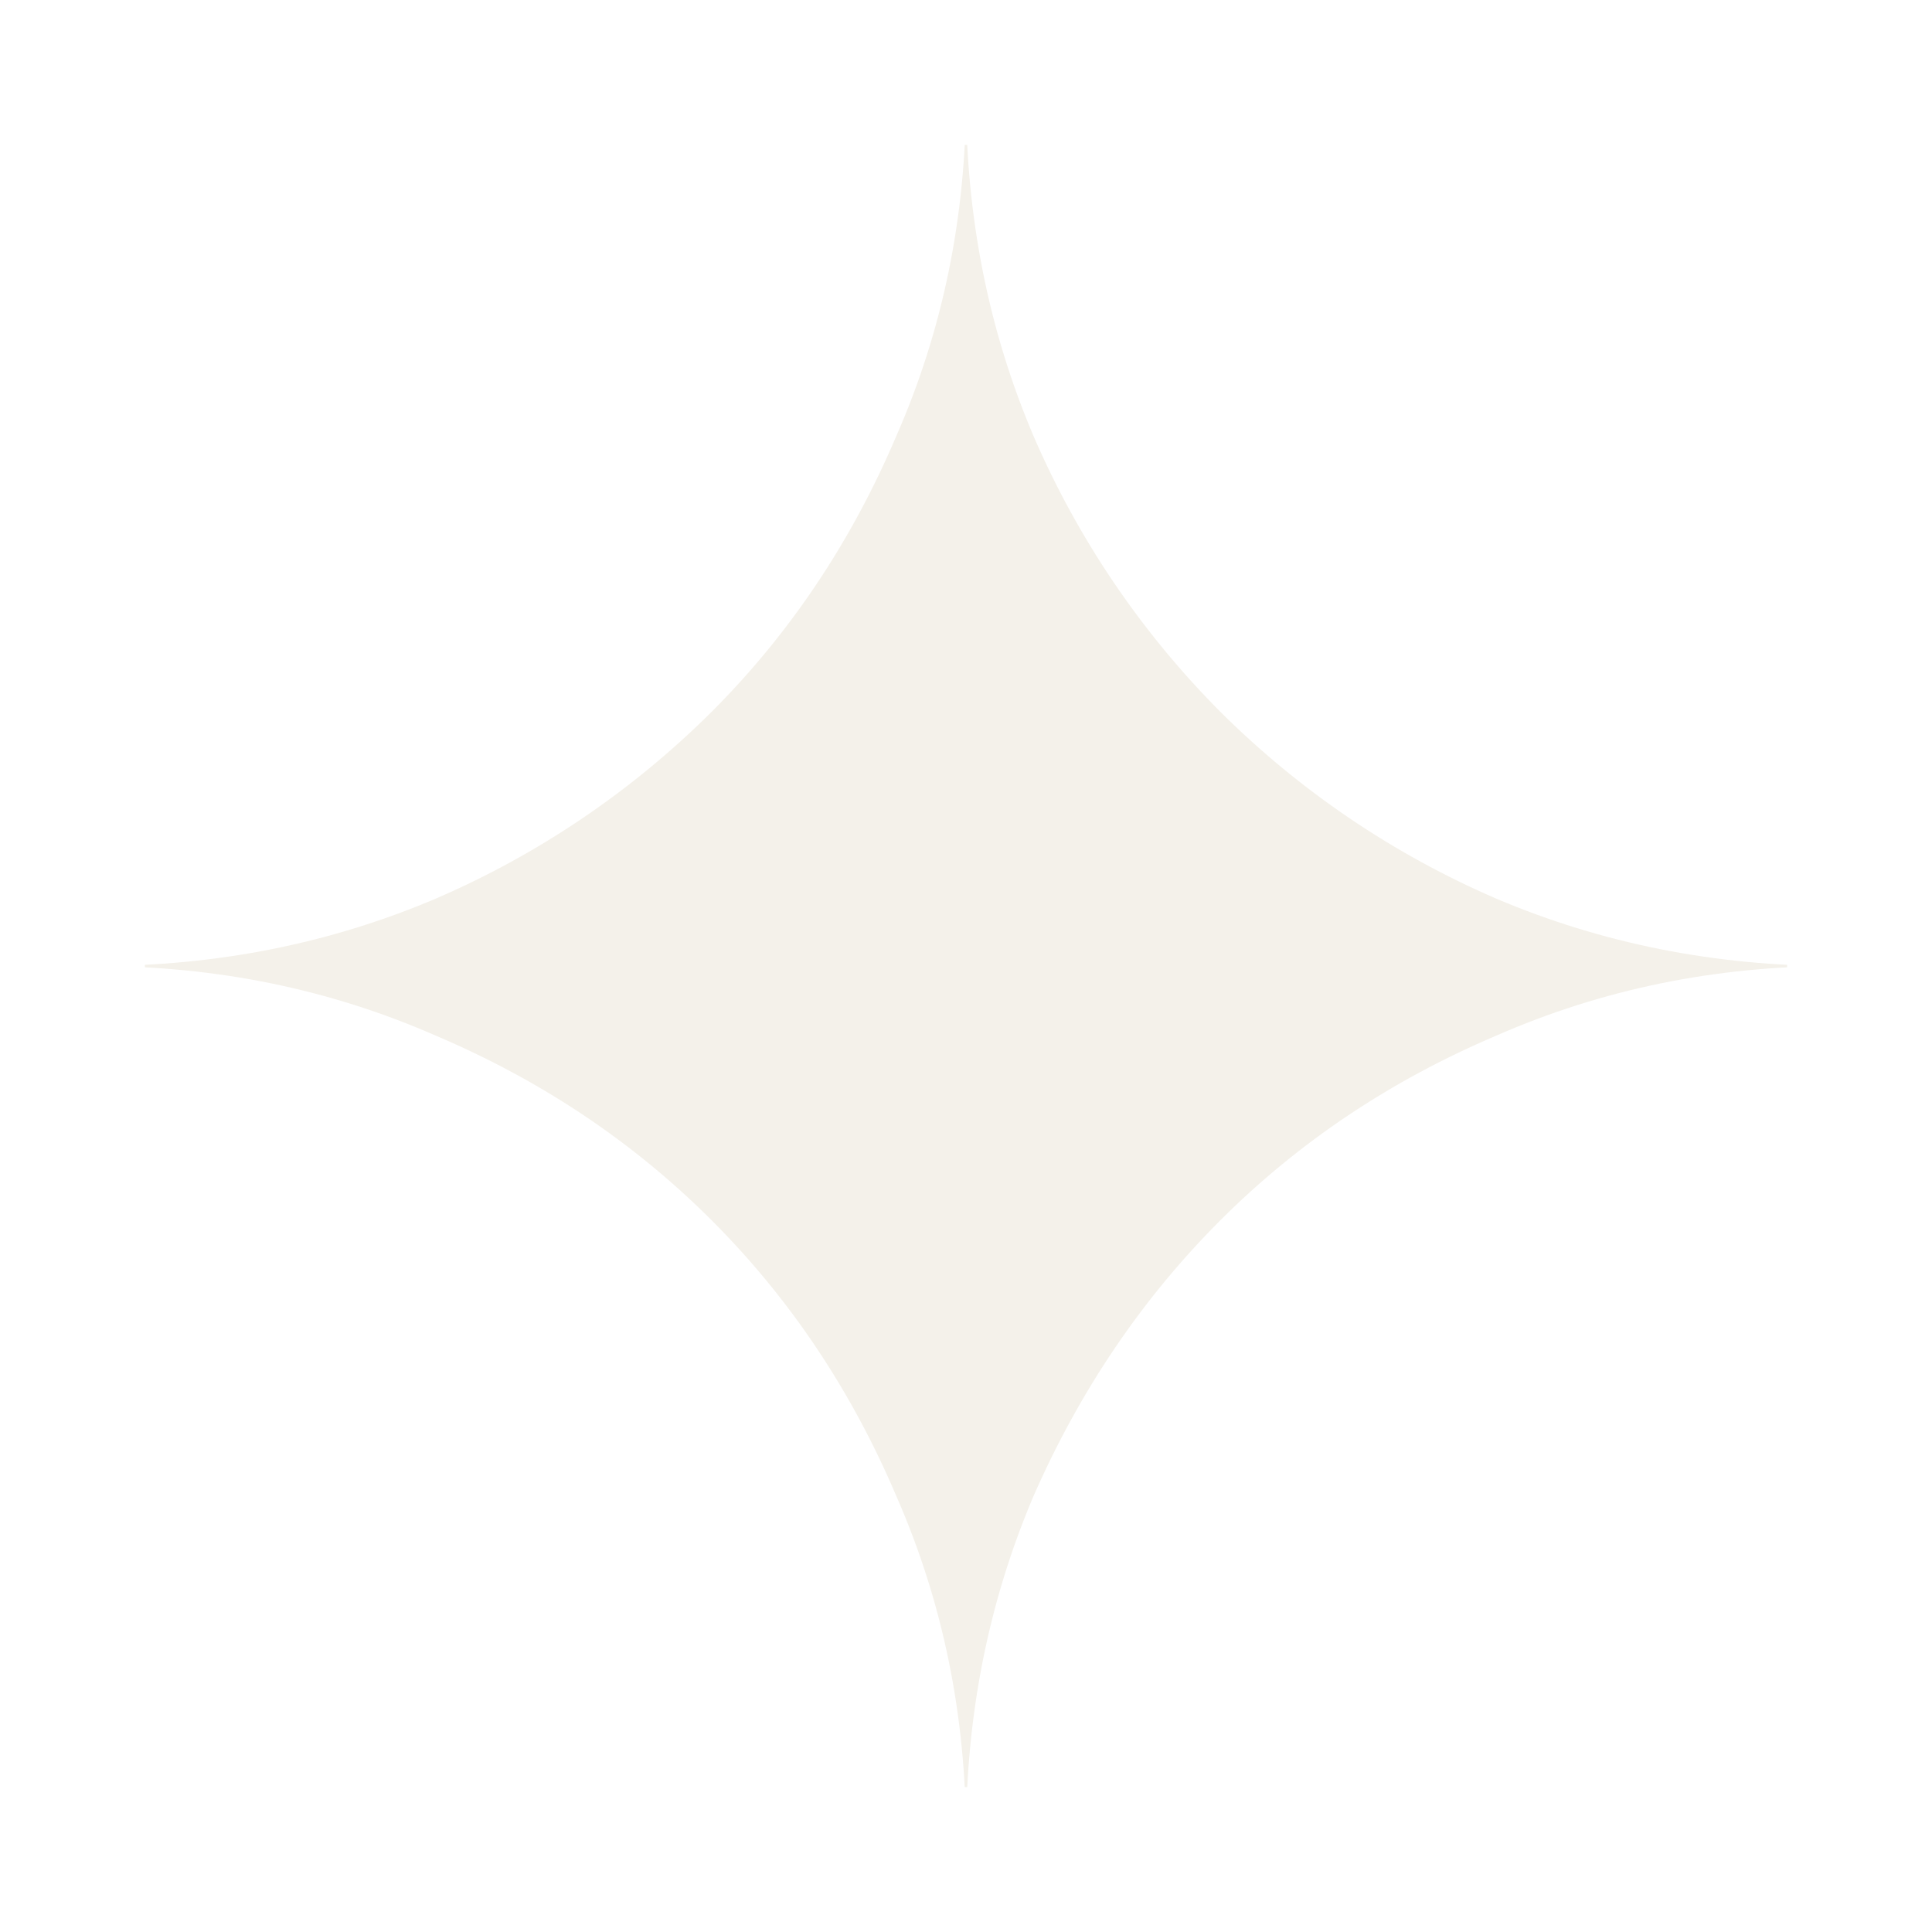
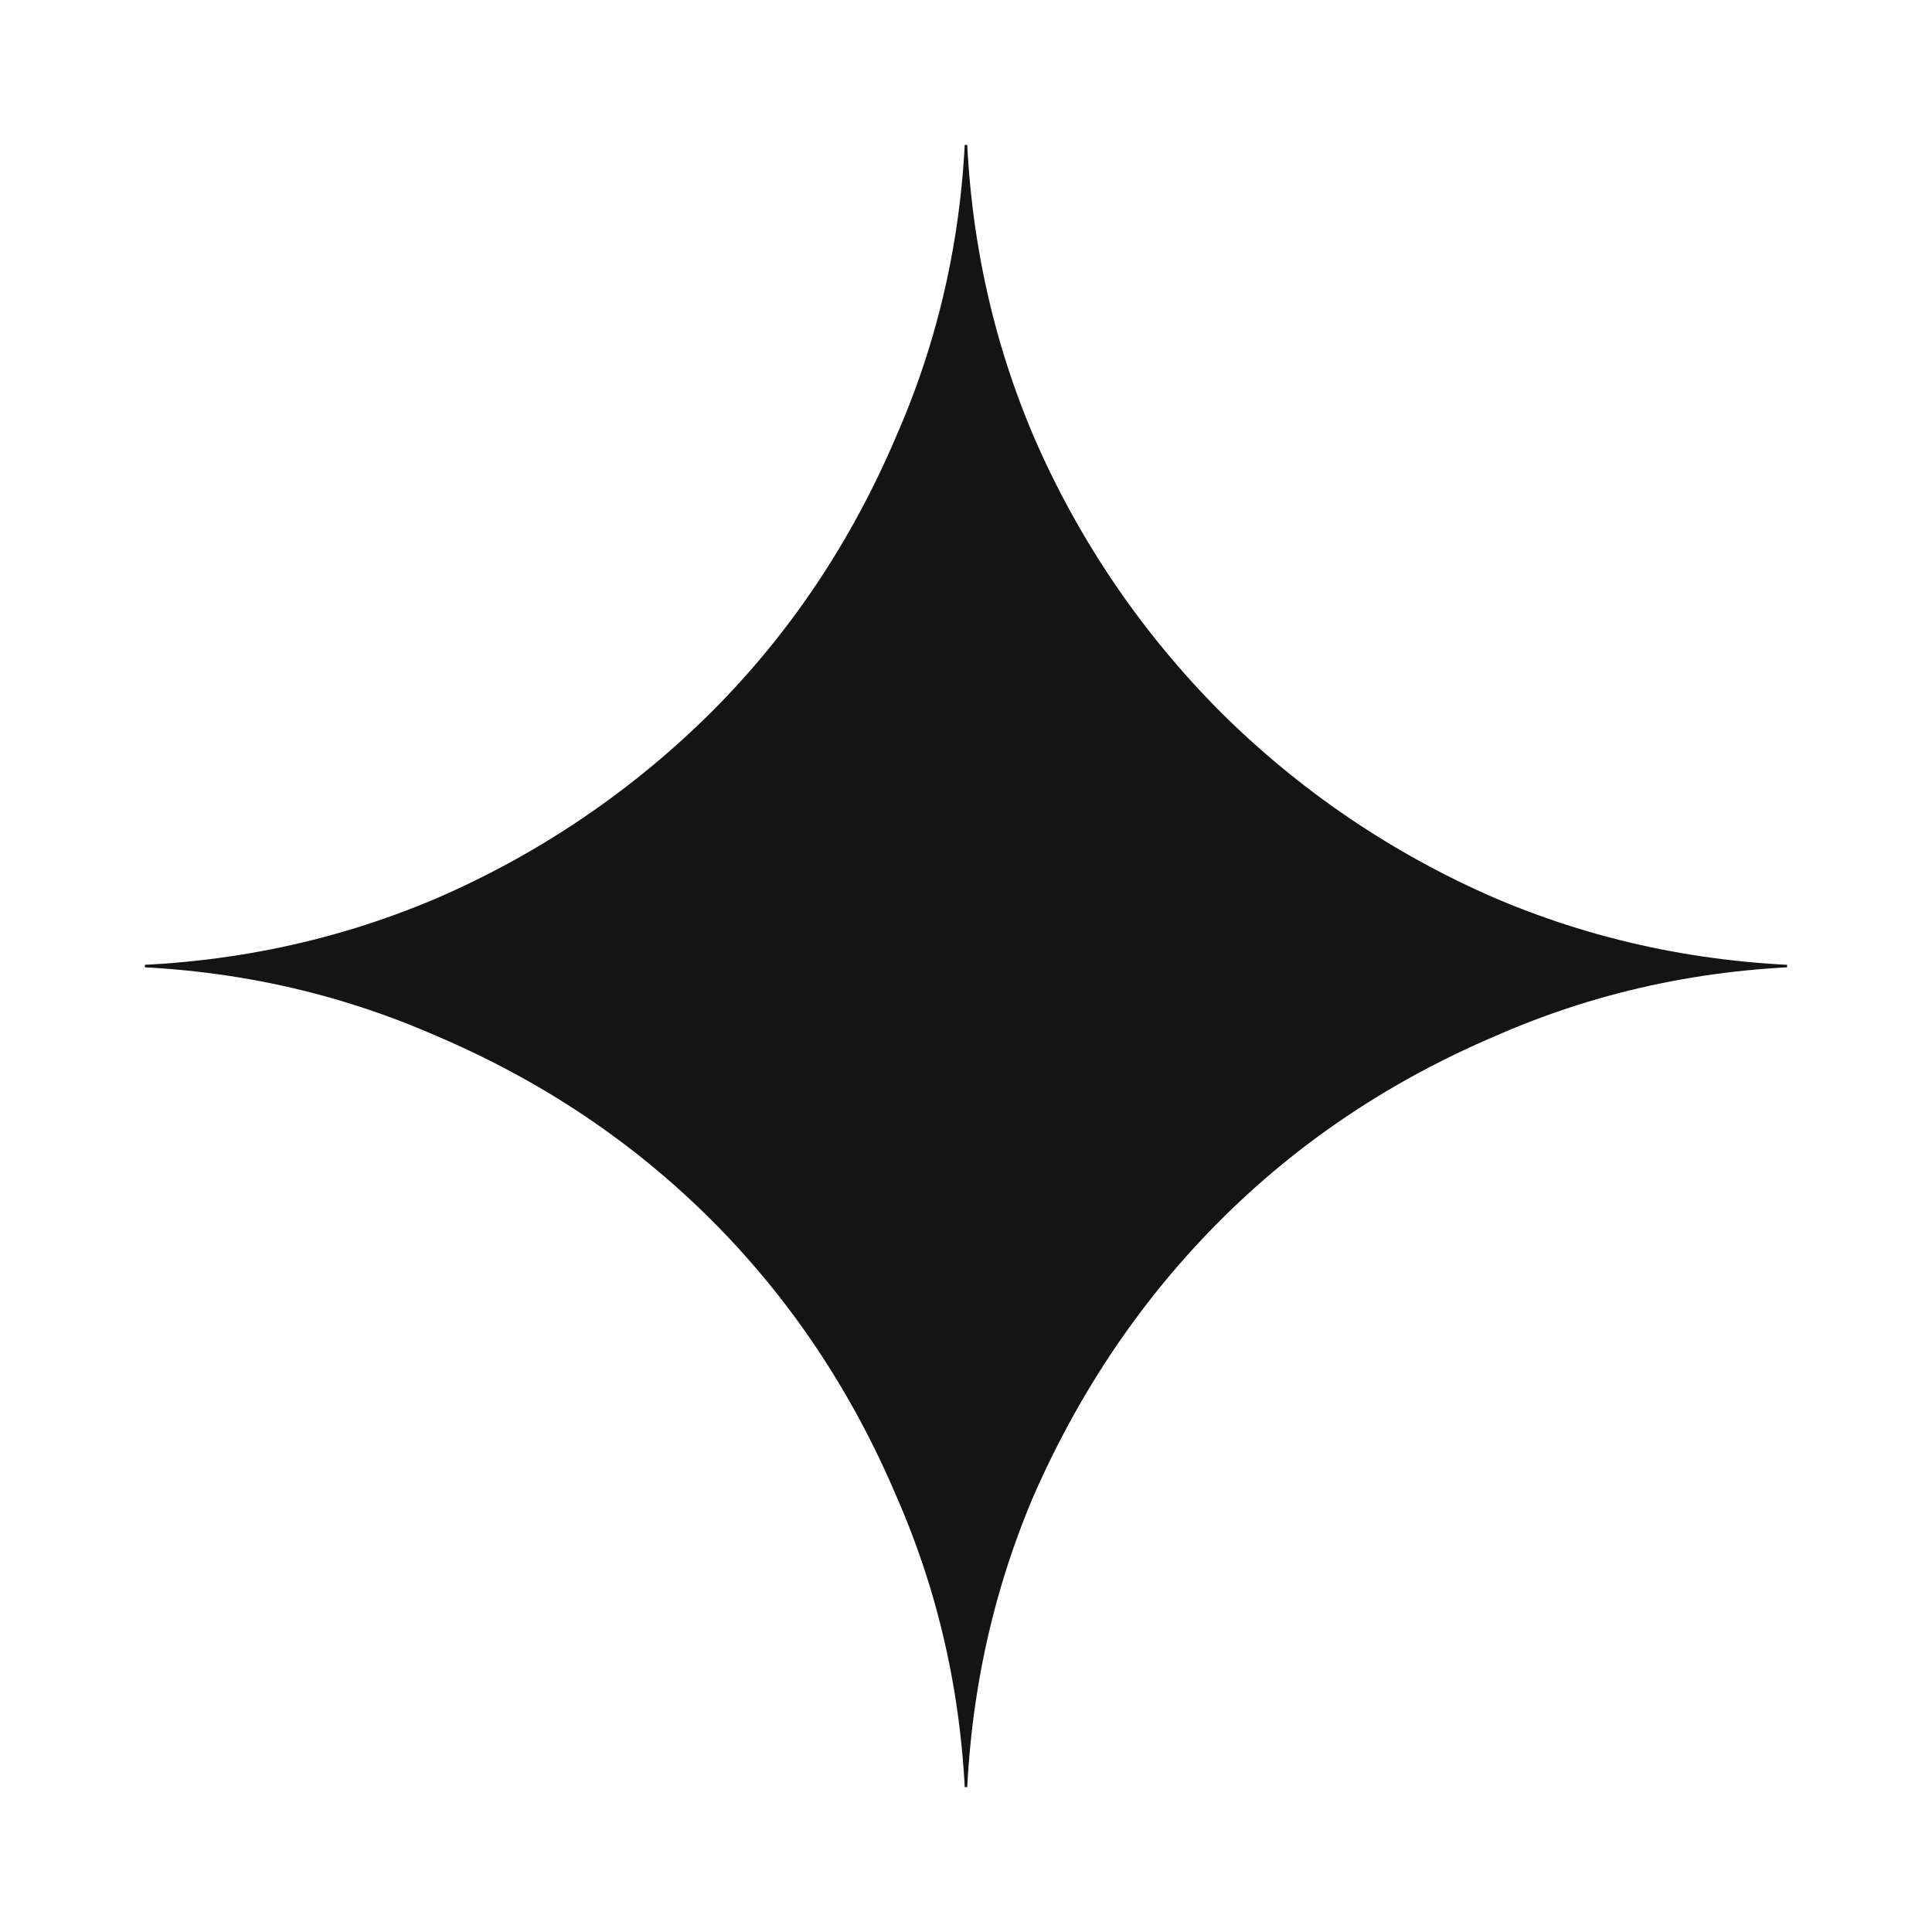
<svg xmlns="http://www.w3.org/2000/svg" fill="none" viewBox="30 30 40 40">
  <clipPath id="a">
    <path d="m33 33.001h34v34h-34z" />
  </clipPath>
  <g clip-path="url(#a)">
-     <path d="m48.56 60.981c.96 2.19 1.44 4.53 1.44 7.02 0-2.49.465-4.83 1.395-7.02.96-2.19 2.25-4.095 3.87-5.715s3.525-2.895 5.715-3.825c2.19-.96 4.53-1.44 7.02-1.44-2.49 0-4.83-.465-7.02-1.395-2.131-.919-4.07-2.232-5.715-3.87-1.638-1.645-2.951-3.583-3.87-5.715-.93-2.19-1.395-4.53-1.395-7.02 0 2.49-.48 4.83-1.44 7.02-.93 2.19-2.205 4.095-3.825 5.715-1.645 1.638-3.583 2.951-5.715 3.87-2.19.93-4.53 1.395-7.02 1.395 2.49 0 4.83.48 7.02 1.44 2.19.93 4.095 2.205 5.715 3.825s2.895 3.525 3.825 5.715z" fill="#f4f1ea" />
+     <path d="m48.56 60.981c.96 2.19 1.44 4.53 1.44 7.02 0-2.49.465-4.83 1.395-7.02.96-2.19 2.25-4.095 3.87-5.715s3.525-2.895 5.715-3.825c2.19-.96 4.53-1.44 7.02-1.44-2.49 0-4.83-.465-7.02-1.395-2.131-.919-4.07-2.232-5.715-3.87-1.638-1.645-2.951-3.583-3.87-5.715-.93-2.19-1.395-4.53-1.395-7.02 0 2.49-.48 4.83-1.44 7.02-.93 2.19-2.205 4.095-3.825 5.715-1.645 1.638-3.583 2.951-5.715 3.87-2.19.93-4.53 1.395-7.02 1.395 2.49 0 4.83.48 7.02 1.44 2.19.93 4.095 2.205 5.715 3.825s2.895 3.525 3.825 5.715z" fill="#141414" />
  </g>
</svg>
